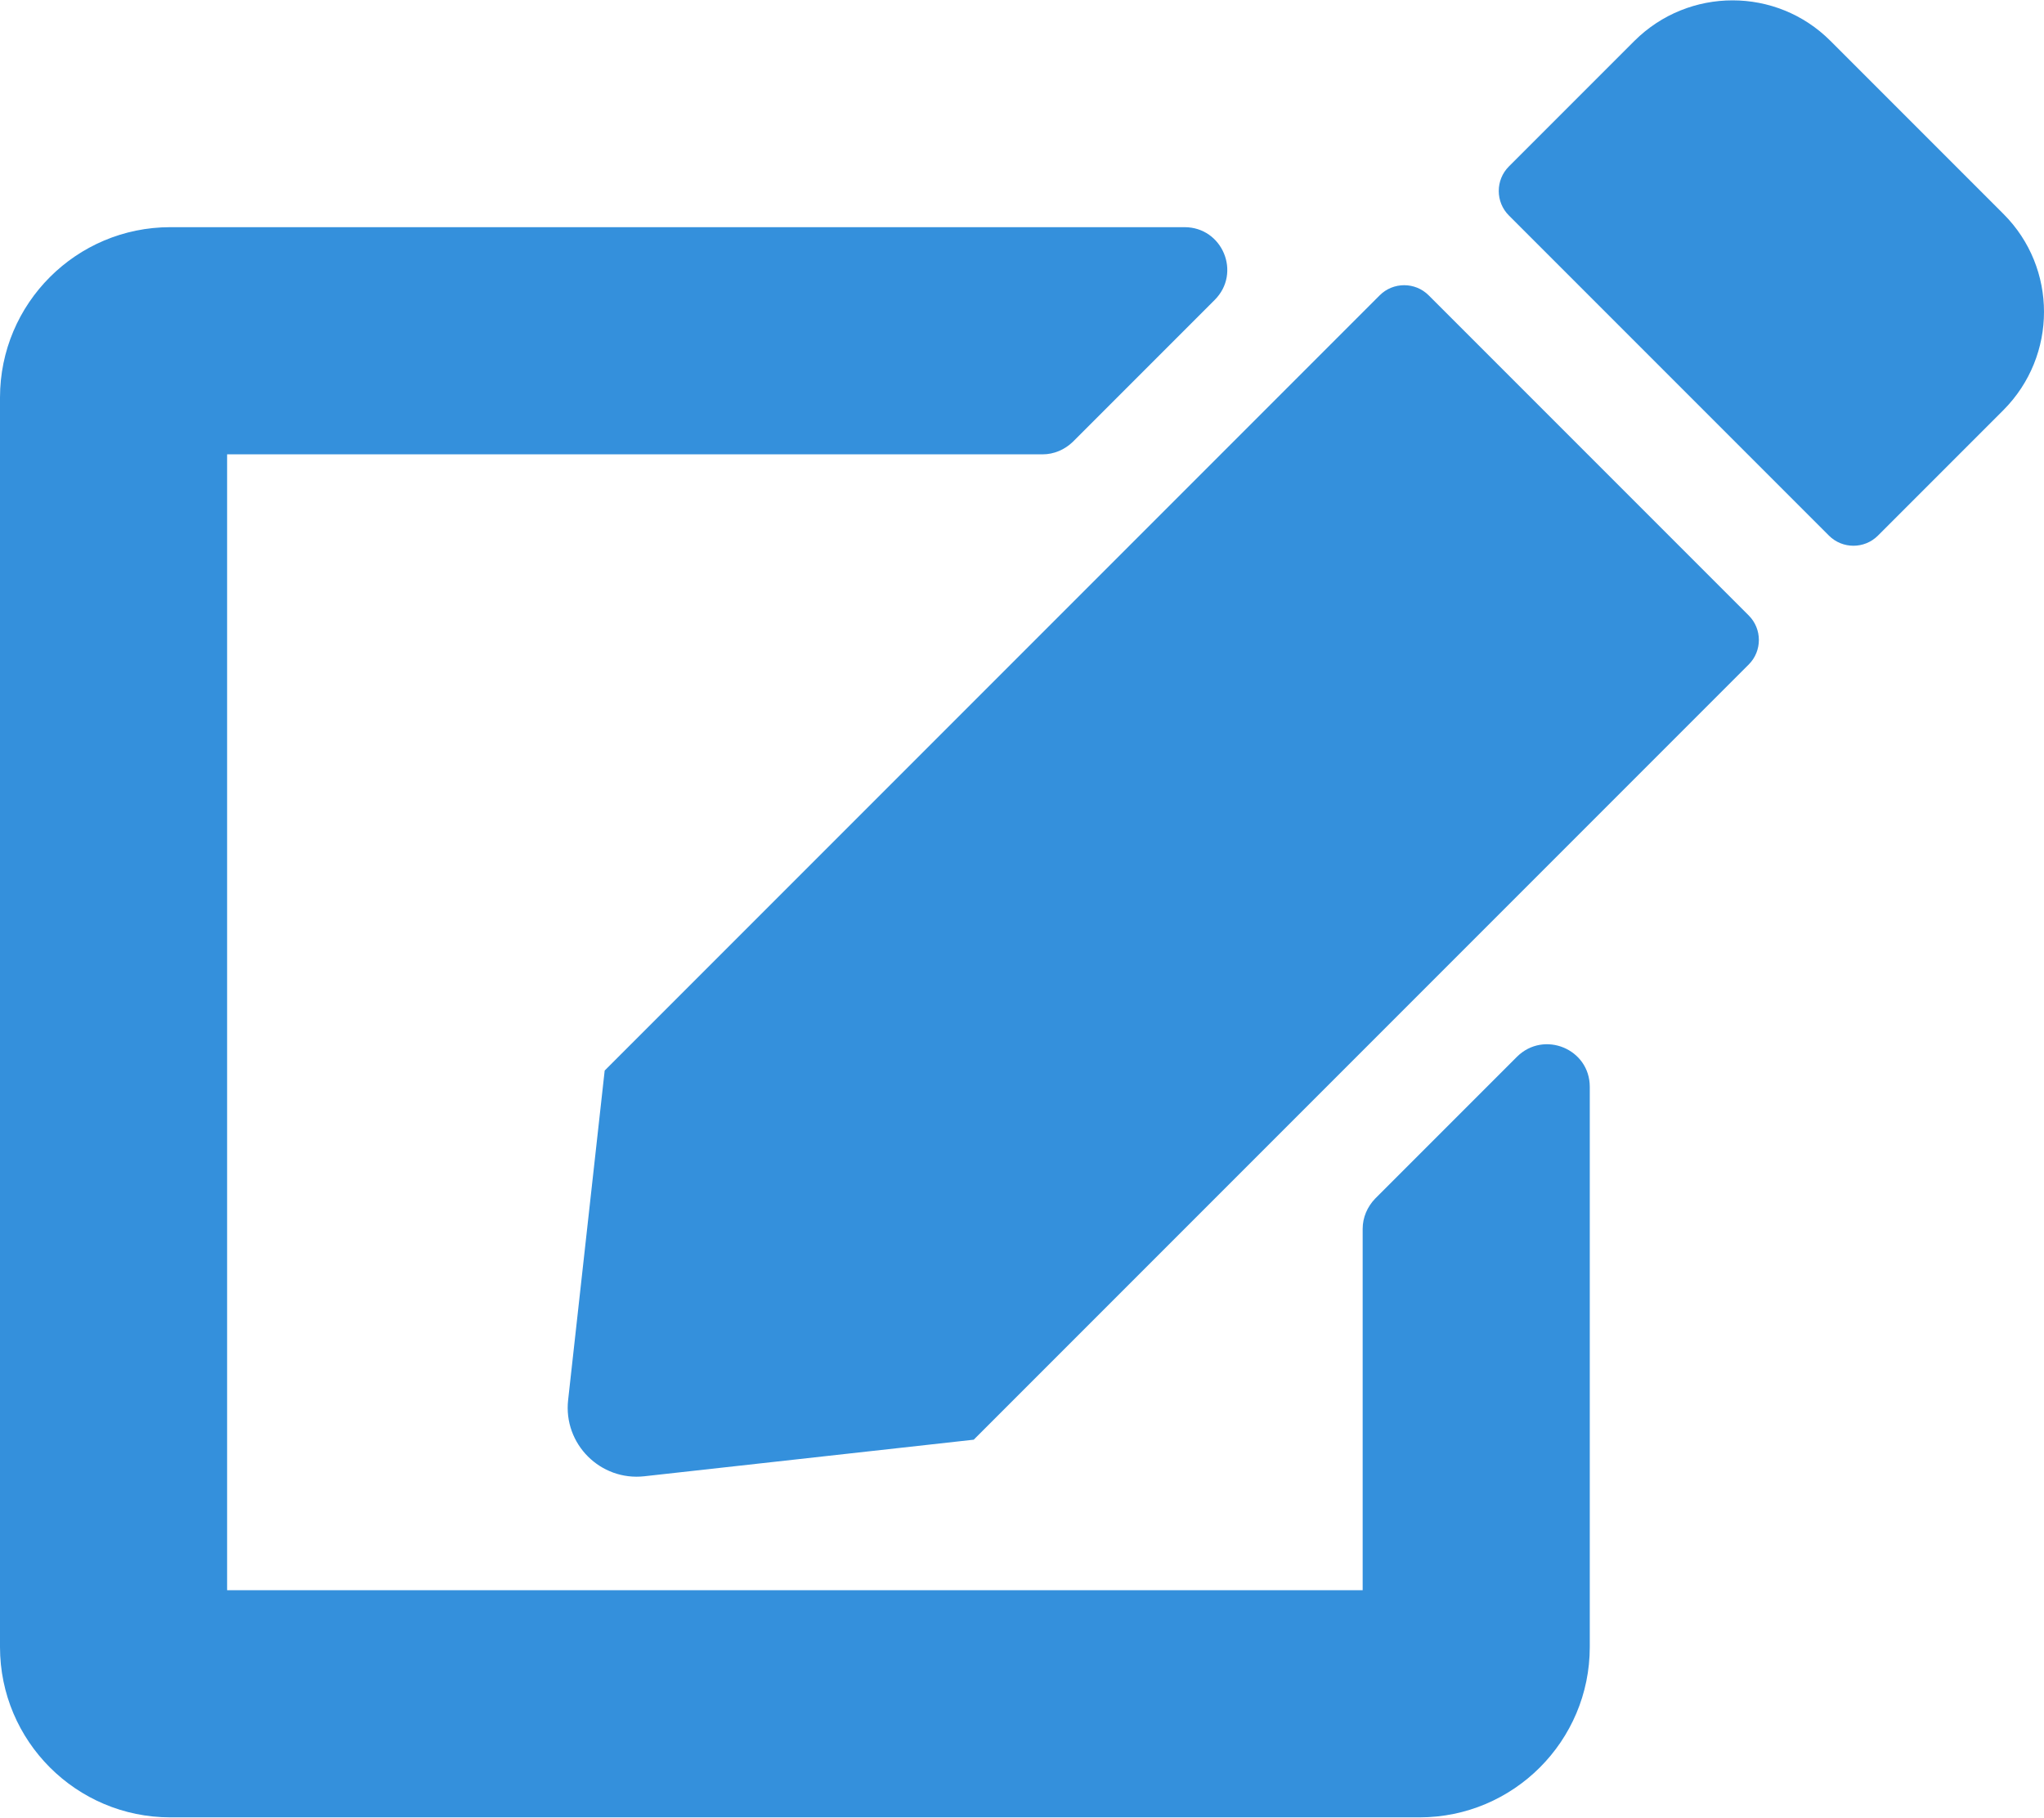
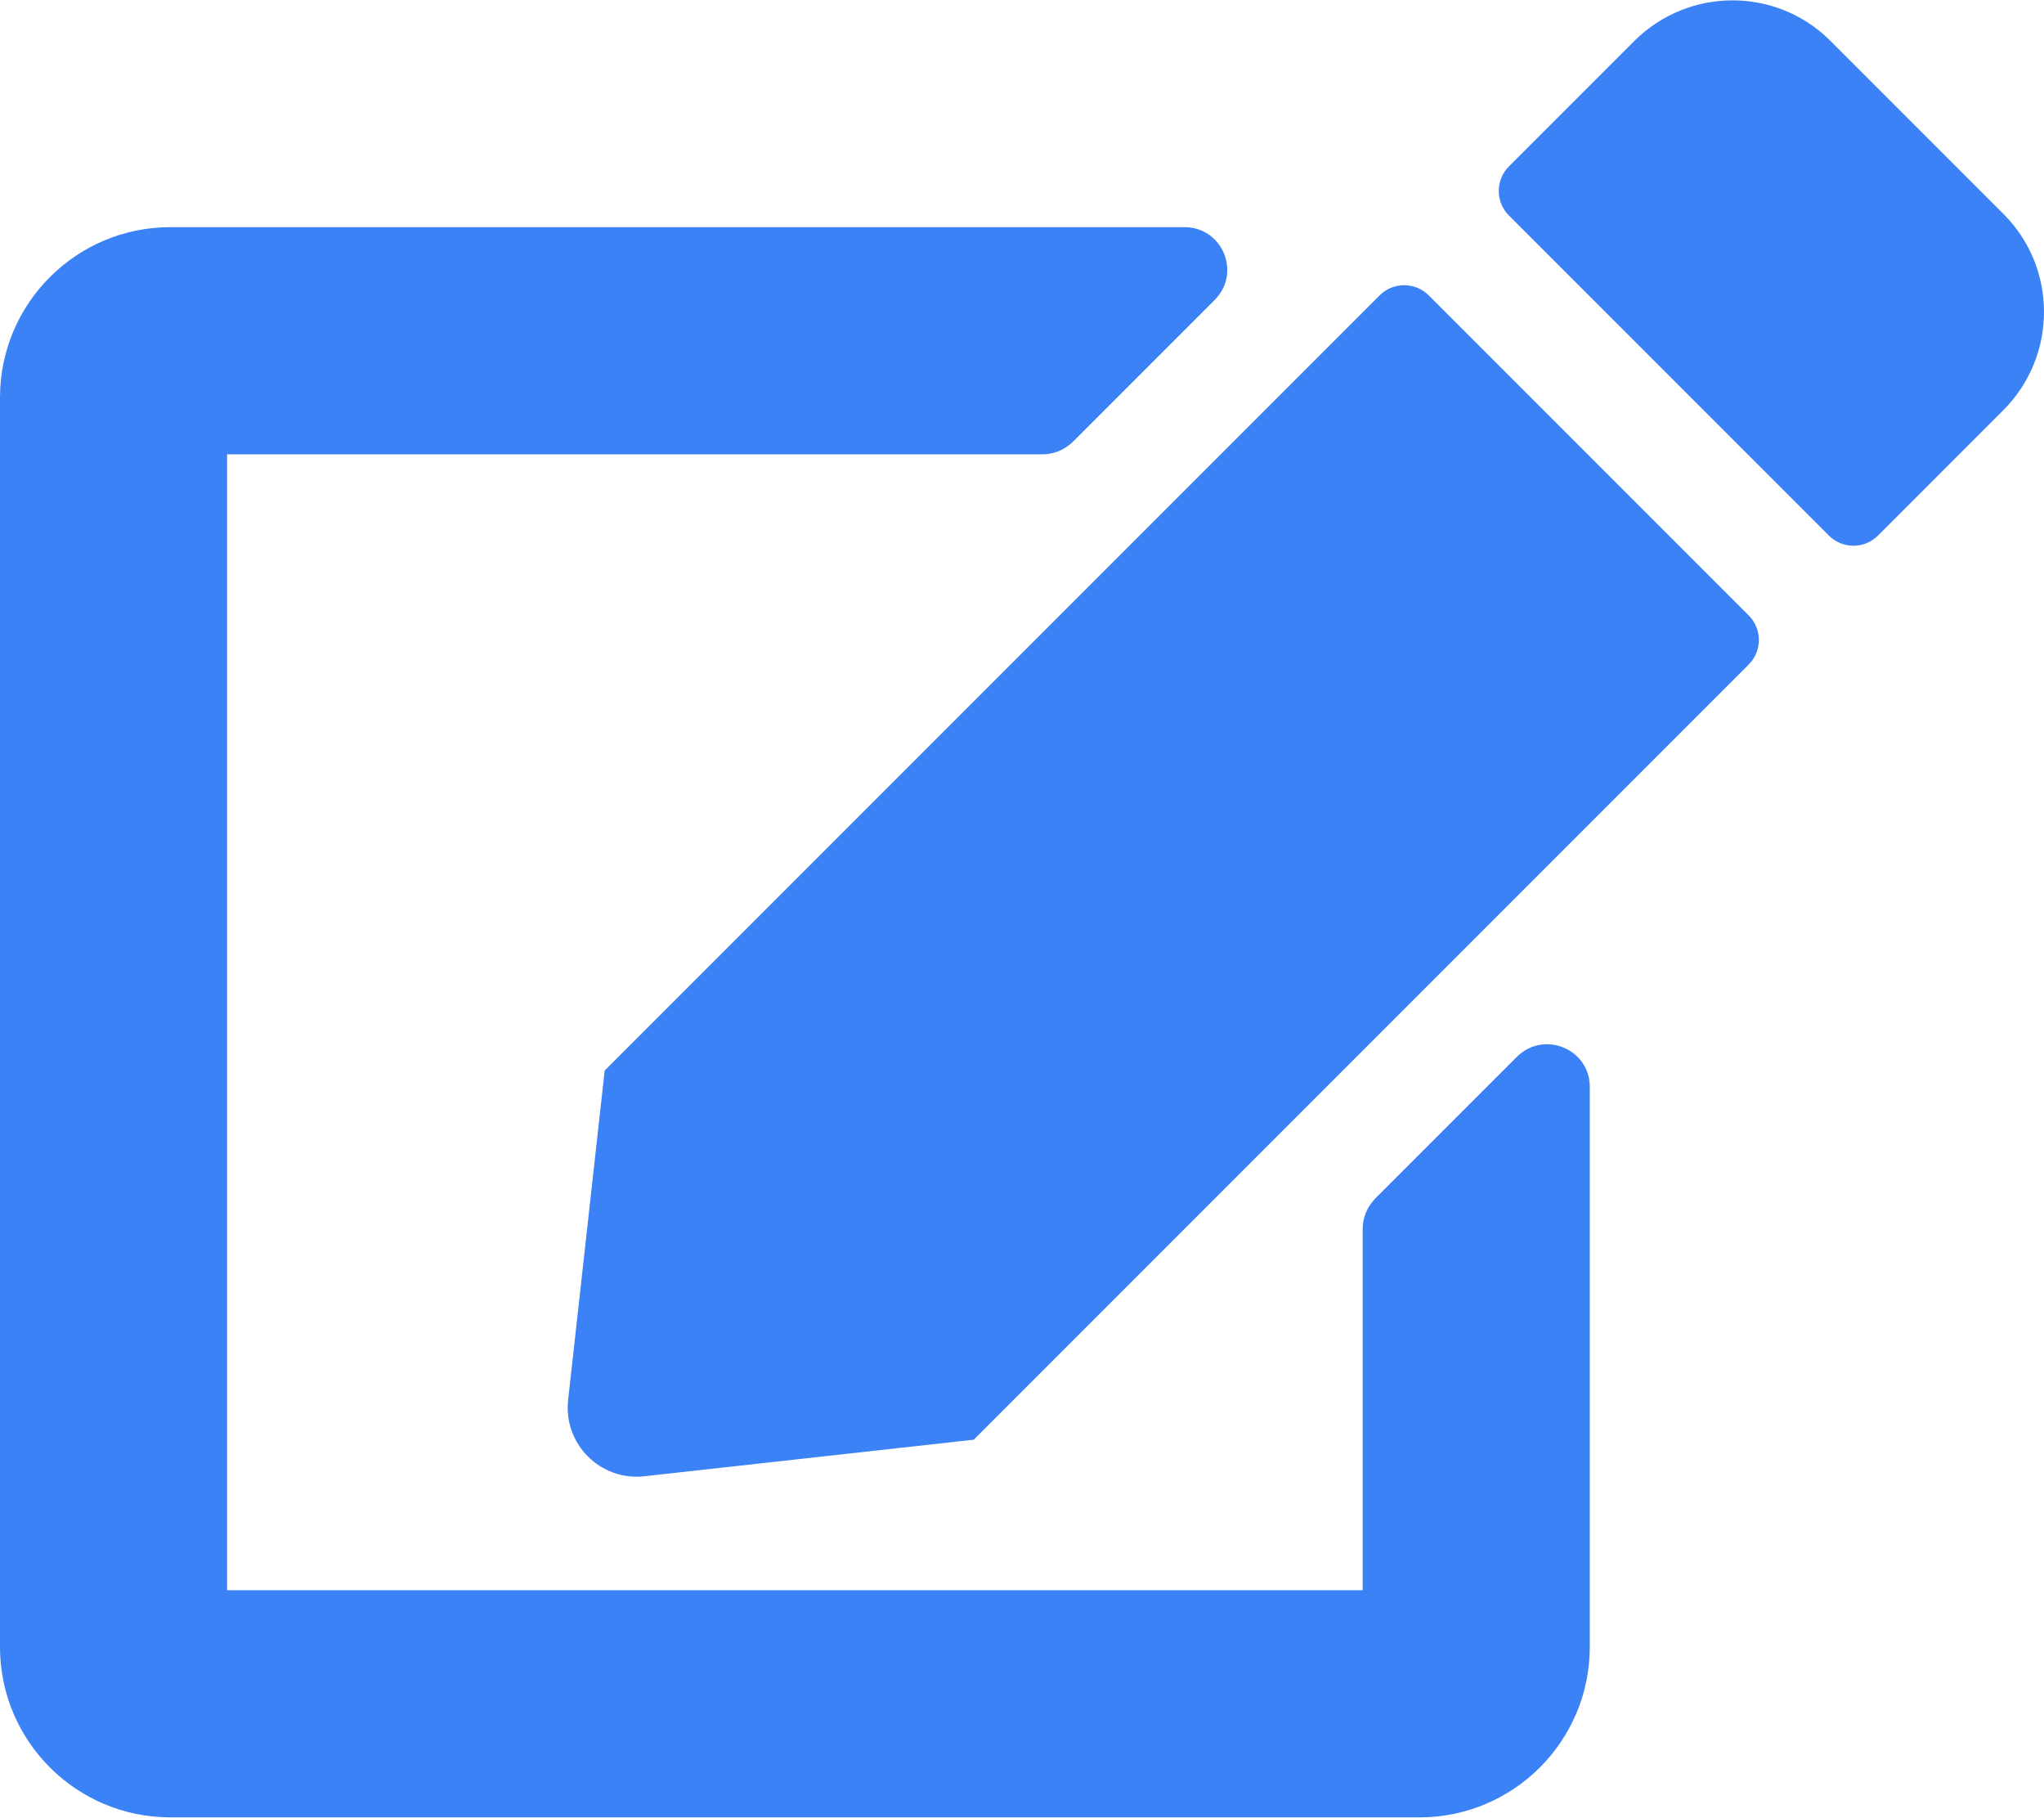
<svg xmlns="http://www.w3.org/2000/svg" aria-hidden="true" data-prefix="fas" data-icon="edit" role="img" viewBox="0 0 576 512">
-   <path fill="#3490dc" d="M402.6 83.2l90.2 90.2c3.8 3.8 3.8 10 0 13.8L274.4 405.6l-92.8 10.3c-12.4 1.4-22.9-9.1-21.5-21.5l10.3-92.8L388.8 83.2c3.8-3.8 10-3.8 13.8 0zm162-22.9l-48.8-48.8c-15.2-15.2-39.9-15.2-55.2 0l-35.4 35.4c-3.8 3.8-3.8 10 0 13.8l90.2 90.2c3.8 3.8 10 3.8 13.8 0l35.4-35.4c15.2-15.3 15.2-40 0-55.2zM384 346.2V448H64V128h229.8c3.2 0 6.2-1.3 8.5-3.5l40-40c7.6-7.6 2.2-20.5-8.5-20.5H48C21.5 64 0 85.5 0 112v352c0 26.5 21.5 48 48 48h352c26.5 0 48-21.5 48-48V306.2c0-10.7-12.9-16-20.5-8.5l-40 40c-2.2 2.3-3.5 5.3-3.5 8.5z" />
+   <path fill="#3b82f6" d="M402.6 83.2l90.2 90.2c3.8 3.8 3.8 10 0 13.8L274.4 405.6l-92.8 10.3c-12.4 1.4-22.9-9.1-21.5-21.5l10.3-92.8L388.8 83.2c3.8-3.8 10-3.8 13.8 0zm162-22.9l-48.8-48.8c-15.2-15.2-39.9-15.2-55.2 0l-35.4 35.4c-3.8 3.8-3.8 10 0 13.8l90.2 90.2c3.8 3.8 10 3.8 13.8 0l35.4-35.4c15.2-15.3 15.2-40 0-55.2zM384 346.2V448H64V128h229.8c3.2 0 6.2-1.3 8.5-3.5l40-40c7.6-7.6 2.2-20.5-8.5-20.5H48C21.5 64 0 85.5 0 112v352c0 26.5 21.5 48 48 48h352c26.5 0 48-21.5 48-48V306.2c0-10.7-12.9-16-20.5-8.5l-40 40c-2.2 2.3-3.5 5.3-3.5 8.5z" />
</svg>
